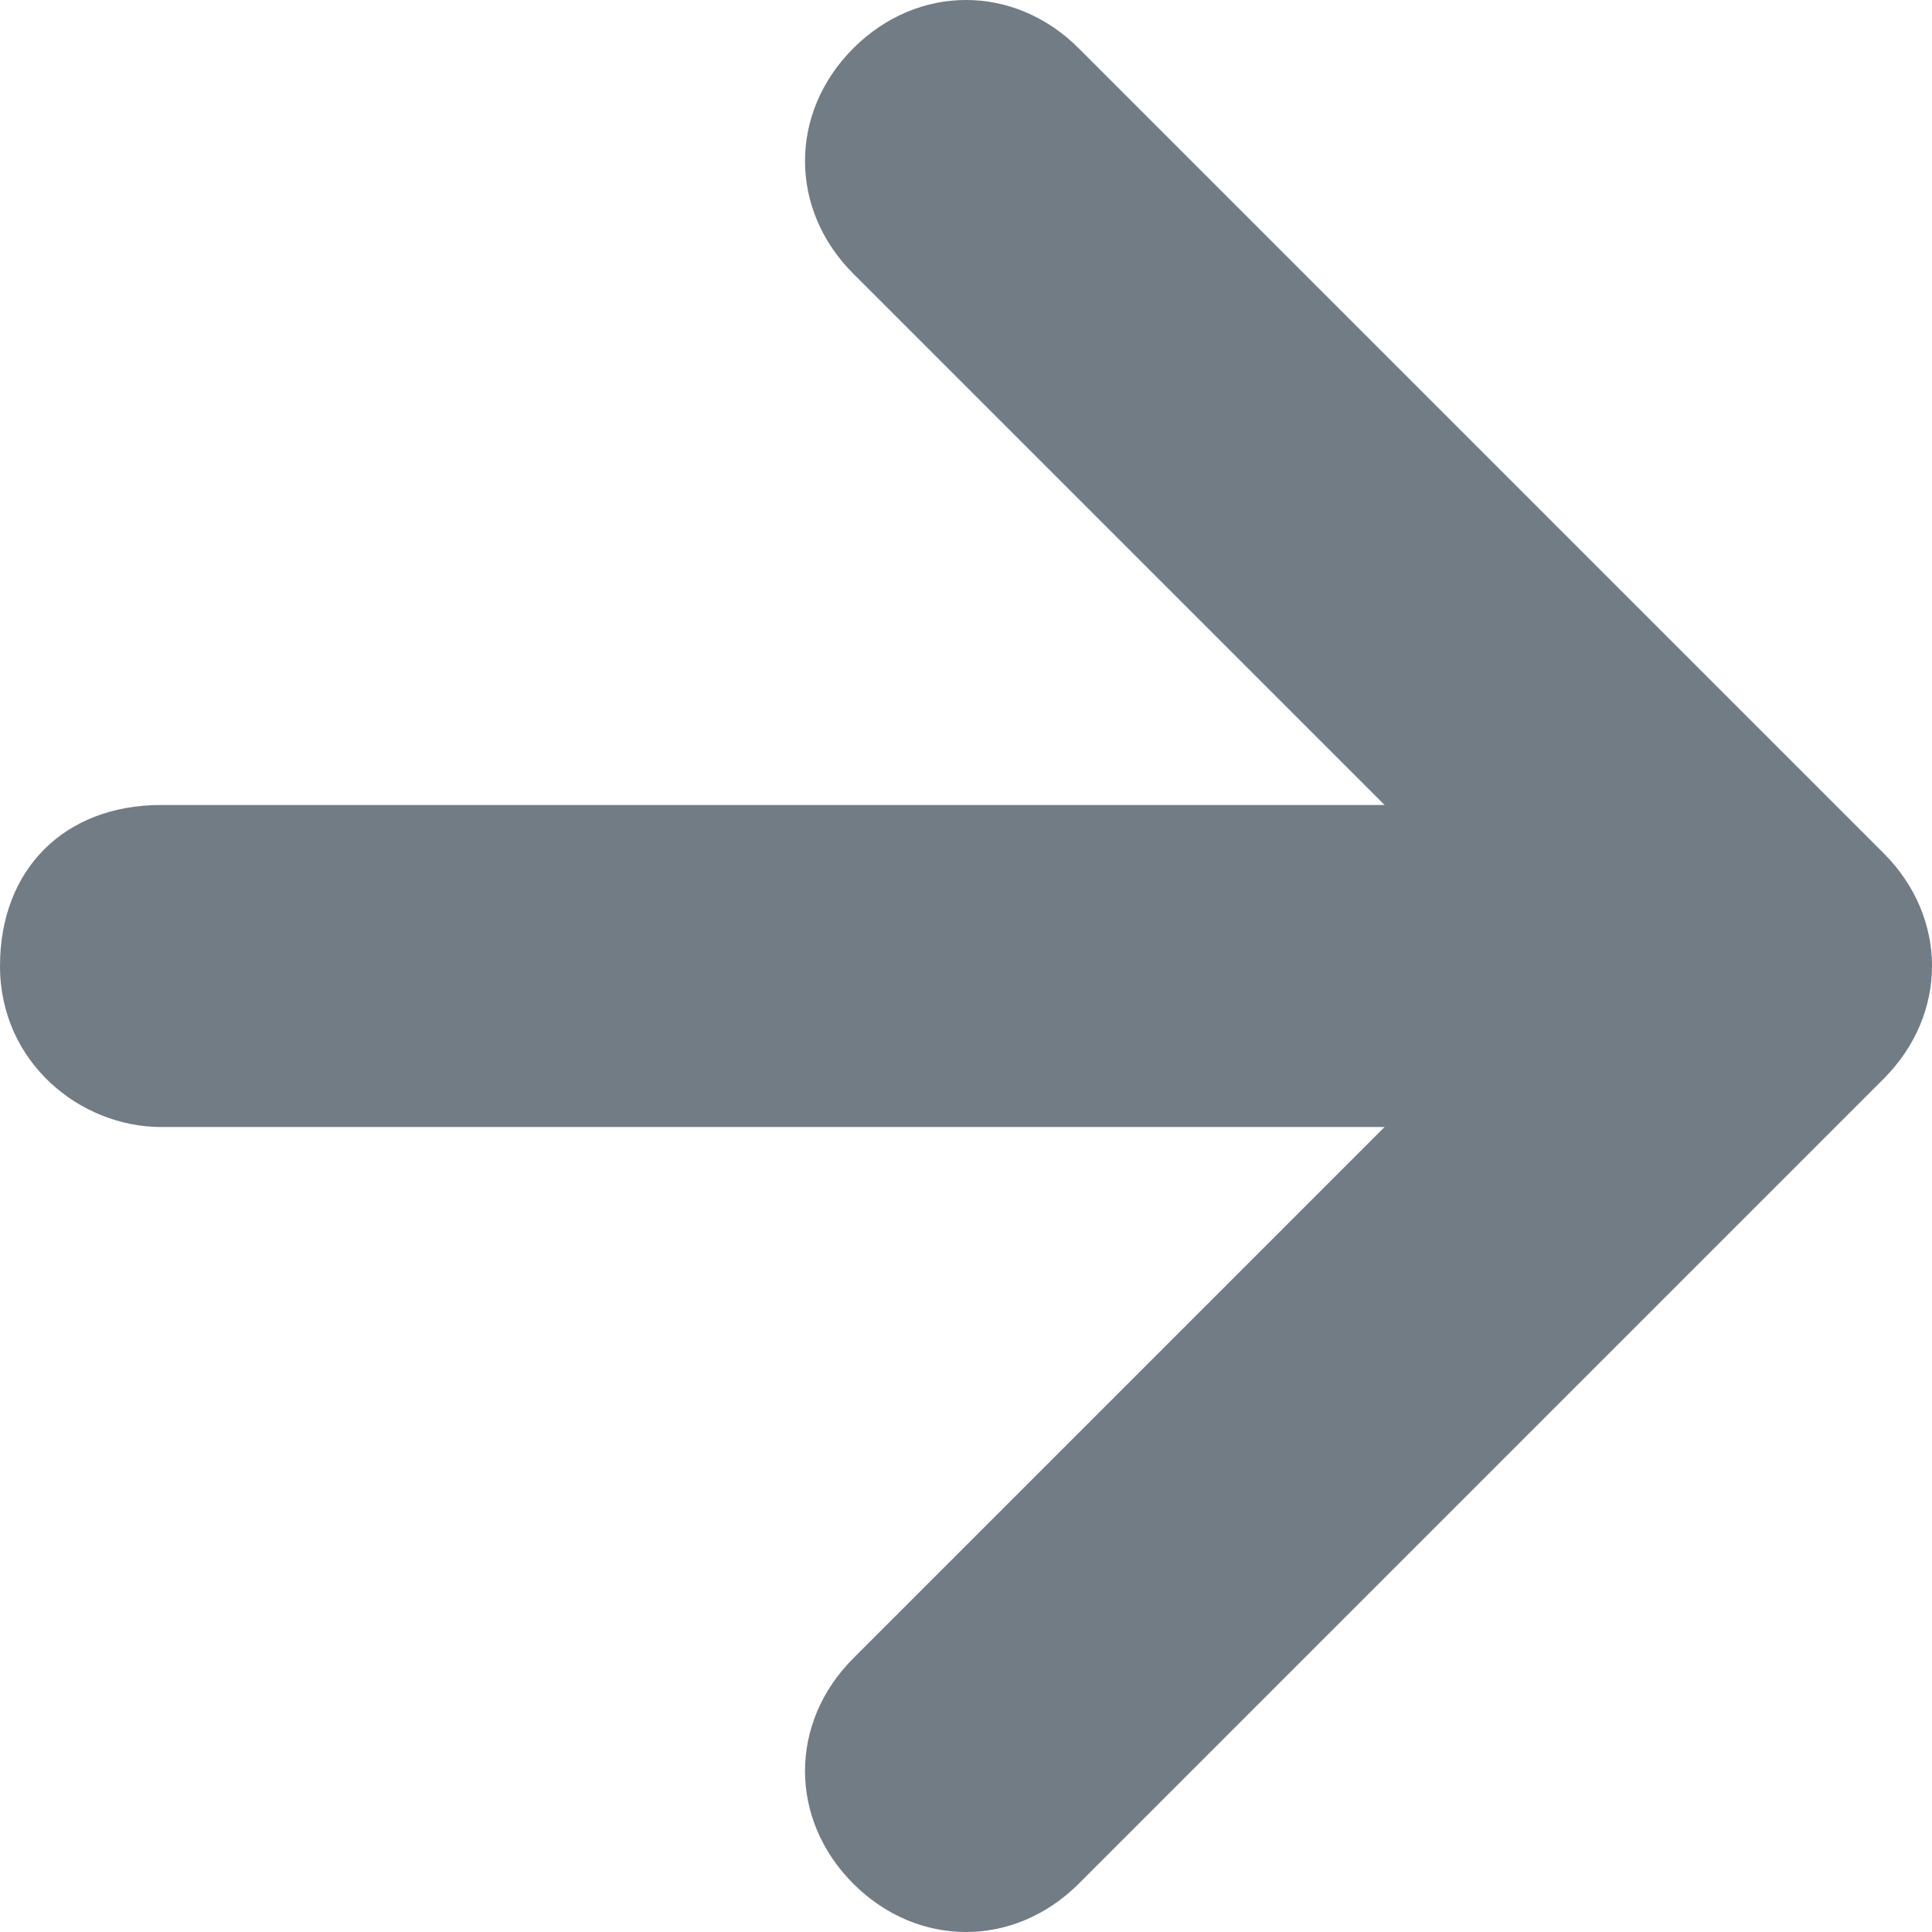
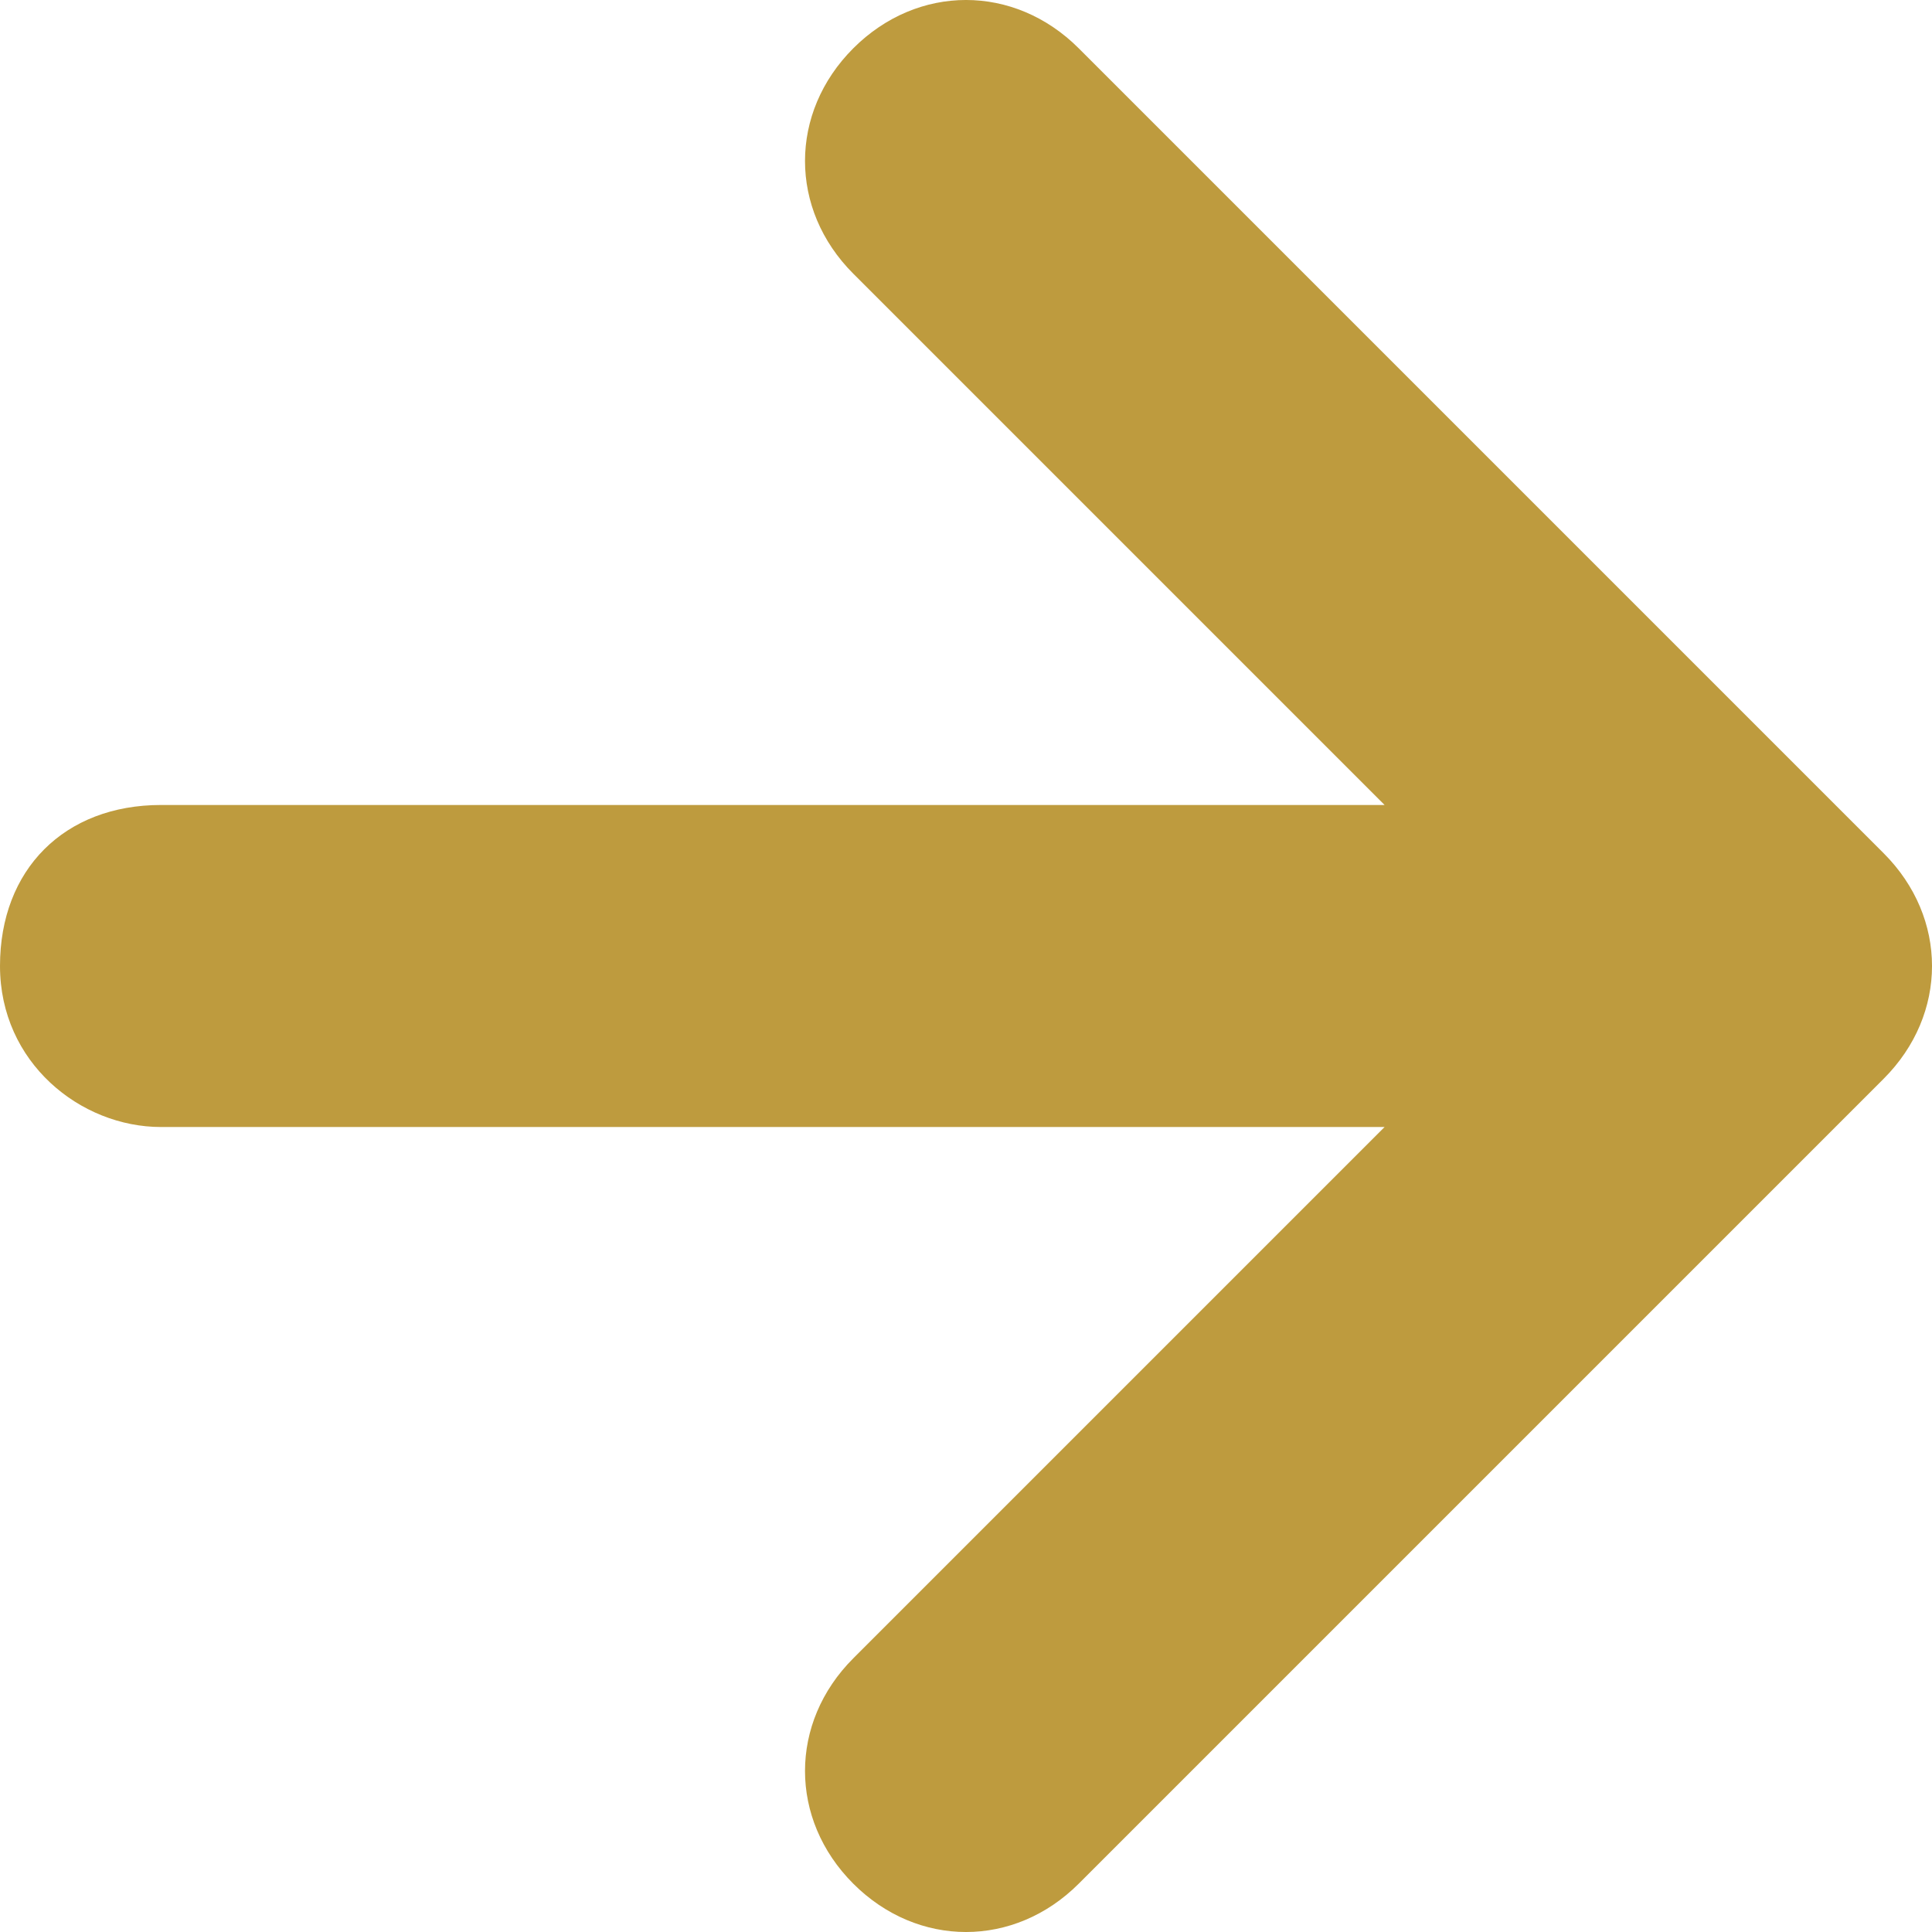
<svg xmlns="http://www.w3.org/2000/svg" width="50" height="50" viewBox="0 0 50 50">
-   <path fill="#727C85" d="M48.75,27.917 L27.917,48.75 C26.25,50.417 23.75,50.417 22.083,48.75 C20.417,47.083 20.417,44.583 22.083,42.917 L35.833,29.167 L4.167,29.167 C2.083,29.167 0,27.5 0,25 C0,22.5 1.667,20.833 4.167,20.833 L35.833,20.833 L22.083,7.083 C20.417,5.417 20.417,2.917 22.083,1.25 C23.75,-0.417 26.25,-0.417 27.917,1.25 L48.75,22.083 L48.75,22.083 C50.417,23.75 50.417,26.25 48.75,27.917 Z" />
+   <path fill="#BE9B3E" d="M48.75,27.917 L27.917,48.75 C26.25,50.417 23.75,50.417 22.083,48.75 C20.417,47.083 20.417,44.583 22.083,42.917 L35.833,29.167 L4.167,29.167 C2.083,29.167 0,27.5 0,25 C0,22.5 1.667,20.833 4.167,20.833 L35.833,20.833 L22.083,7.083 C20.417,5.417 20.417,2.917 22.083,1.25 C23.75,-0.417 26.25,-0.417 27.917,1.25 L48.75,22.083 L48.75,22.083 C50.417,23.75 50.417,26.25 48.75,27.917 Z" />
</svg>
